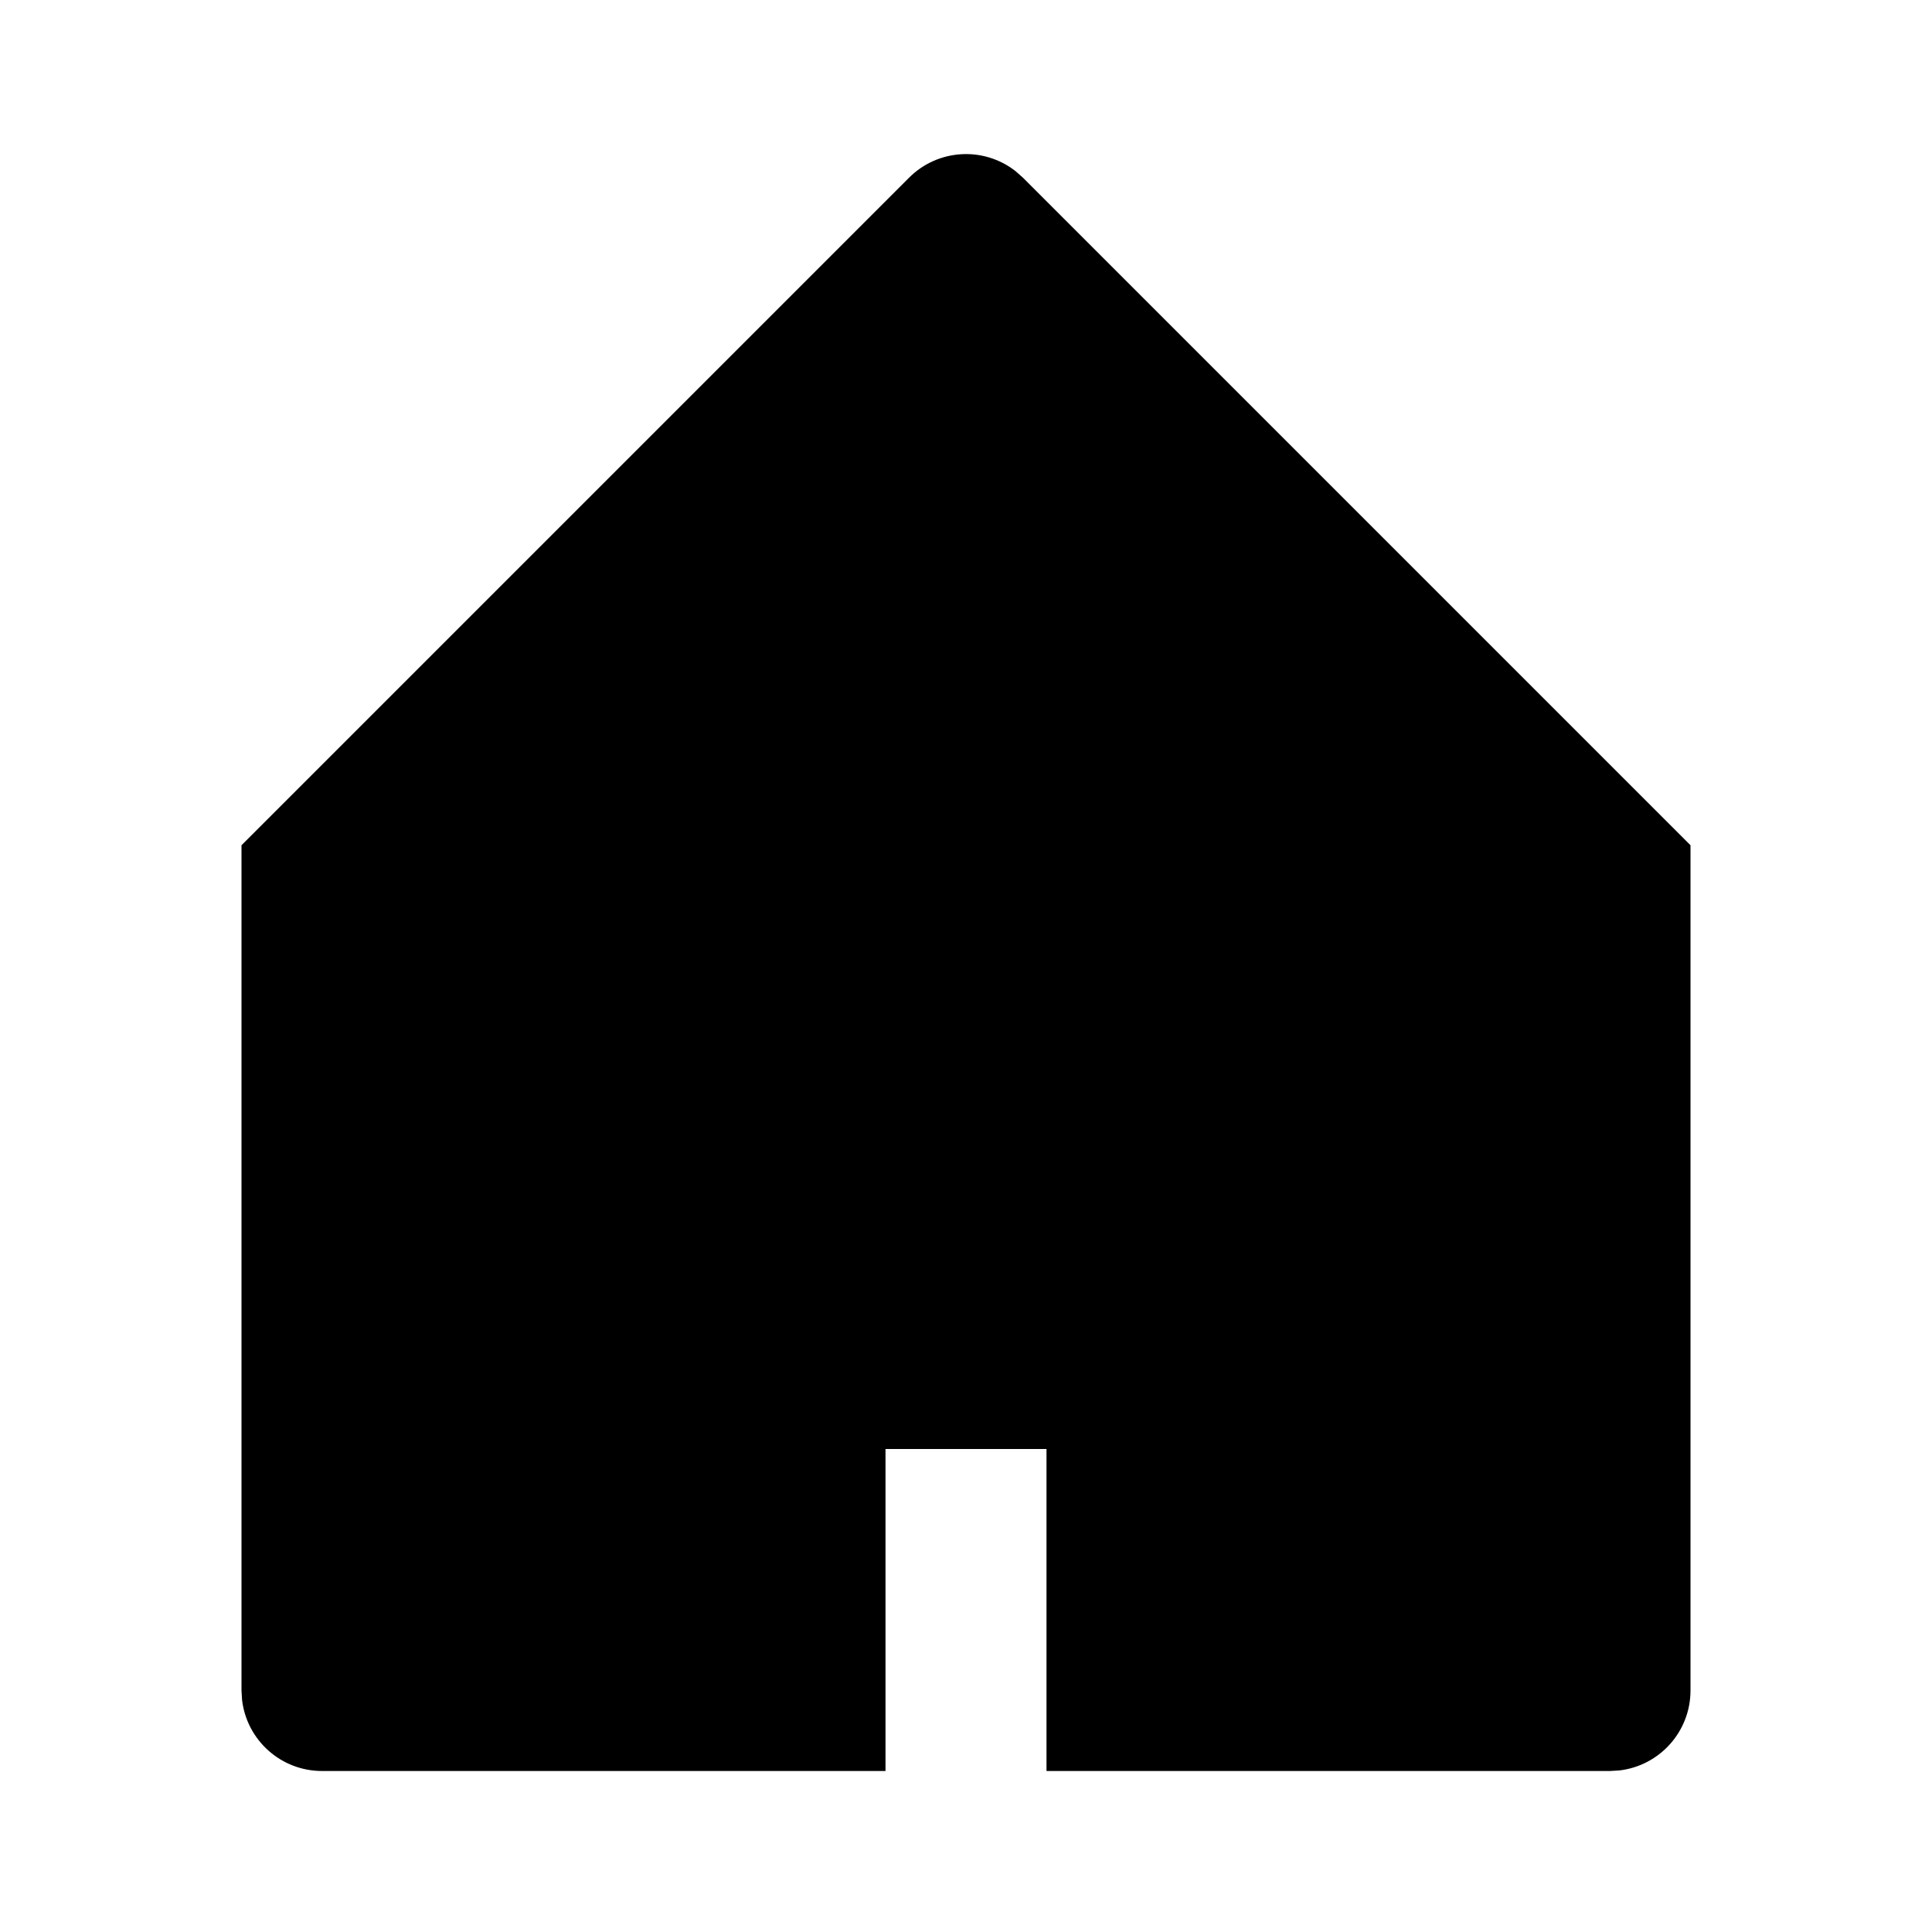
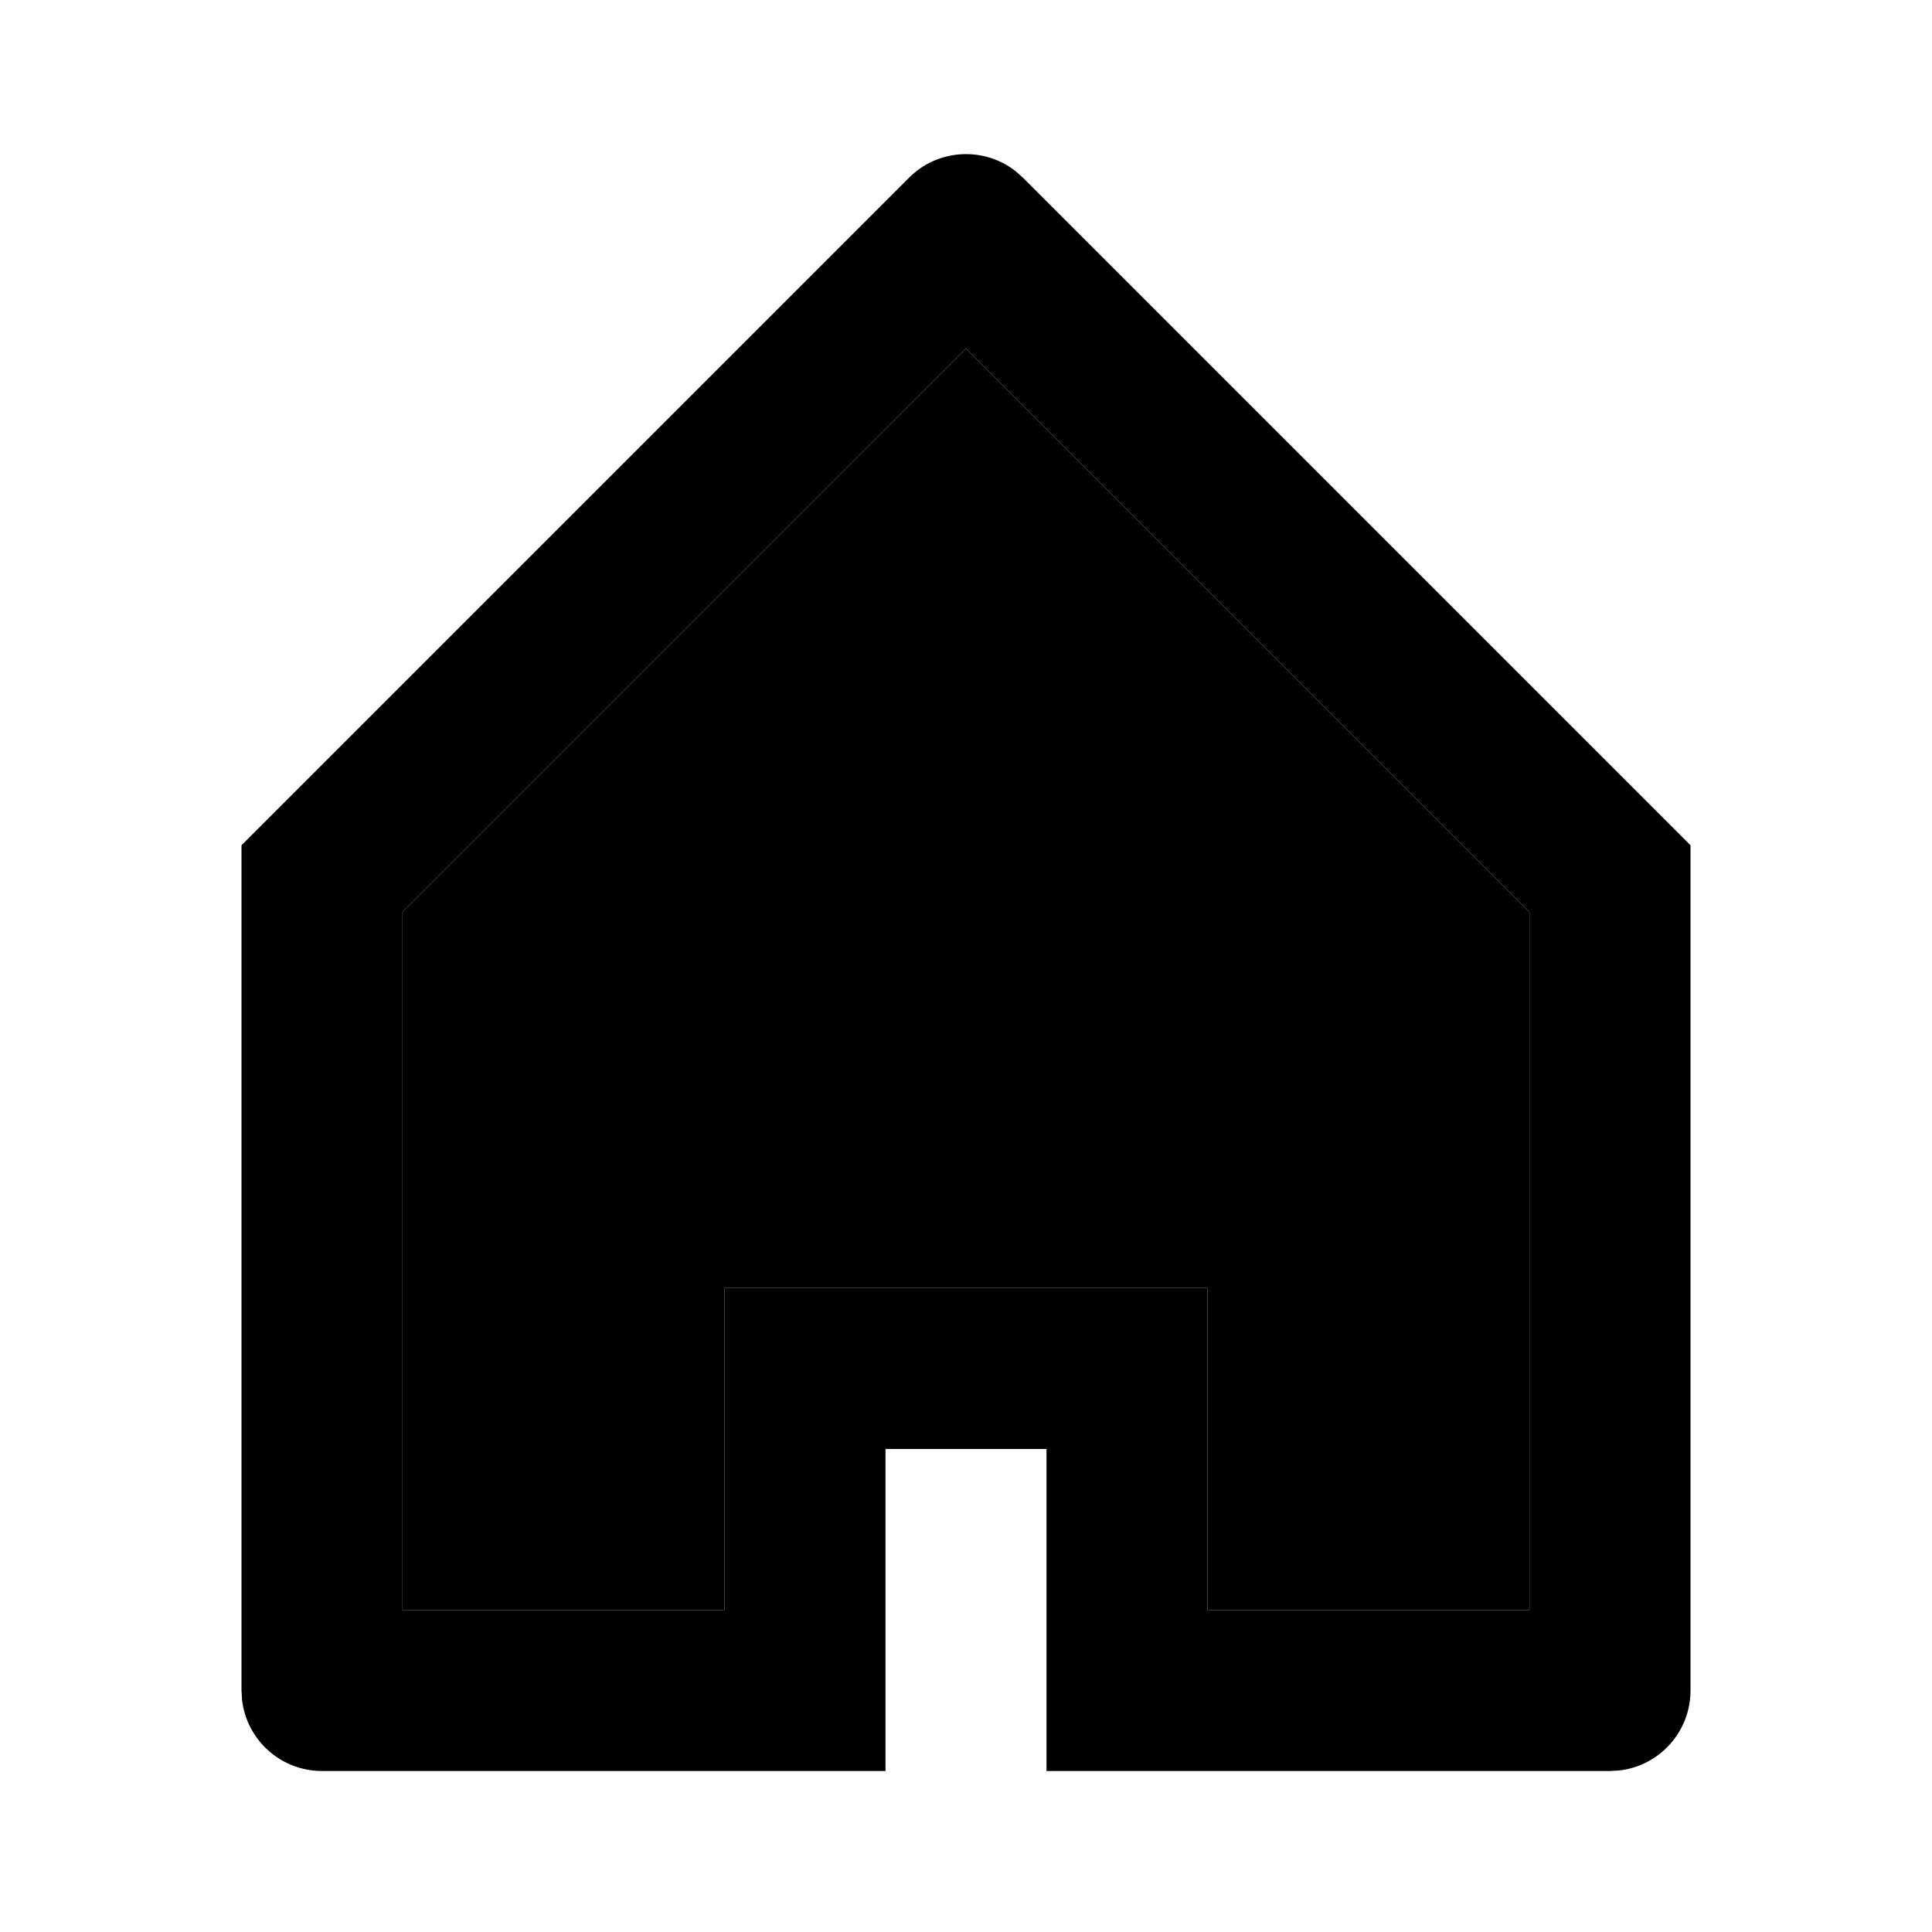
- <svg xmlns="http://www.w3.org/2000/svg" width="24" height="24">
-   <path id="outline" fill-rule="nonzero" d="M11.293 2.207a1 1 0 011.32-.083l.094.083L21 10.5V21a1 1 0 01-.883.993L20 22h-7v-4h-2v4H4a1 1 0 01-.993-.883L3 21V10.5l8.293-8.293z" />
-   <path id="fill" fill-rule="nonzero" d="M12 4.329l-7 6.999V20h4v-4h6v4h4v-8.671z" />
+ <svg xmlns="http://www.w3.org/2000/svg" width="24" height="24" viewBox="0 0 24 24">
+   <path id="outline" fill-rule="nonzero" d="M12.613,2.124 L12.707,2.207 L21,10.5 L21,21 C21,21.513 20.614,21.936 20.117,21.993 L20,22 L13,22 L13,18 L11,18 L11,22 L4,22 C3.487,22 3.064,21.614 3.007,21.117 L3,21 L3,10.5 L11.293,2.207 C11.653,1.847 12.221,1.819 12.613,2.124 Z M12,4.329 L5,11.328 L5,20 L9,20 L9,16 L15,16 L15,20 L19,20 L19,11.329 L12,4.329 Z" />
+   <polygon id="fill" fill-rule="nonzero" points="12 4.329 5 11.328 5 20 9 20 9 16 15 16 15 20 19 20 19 11.329" />
</svg>
